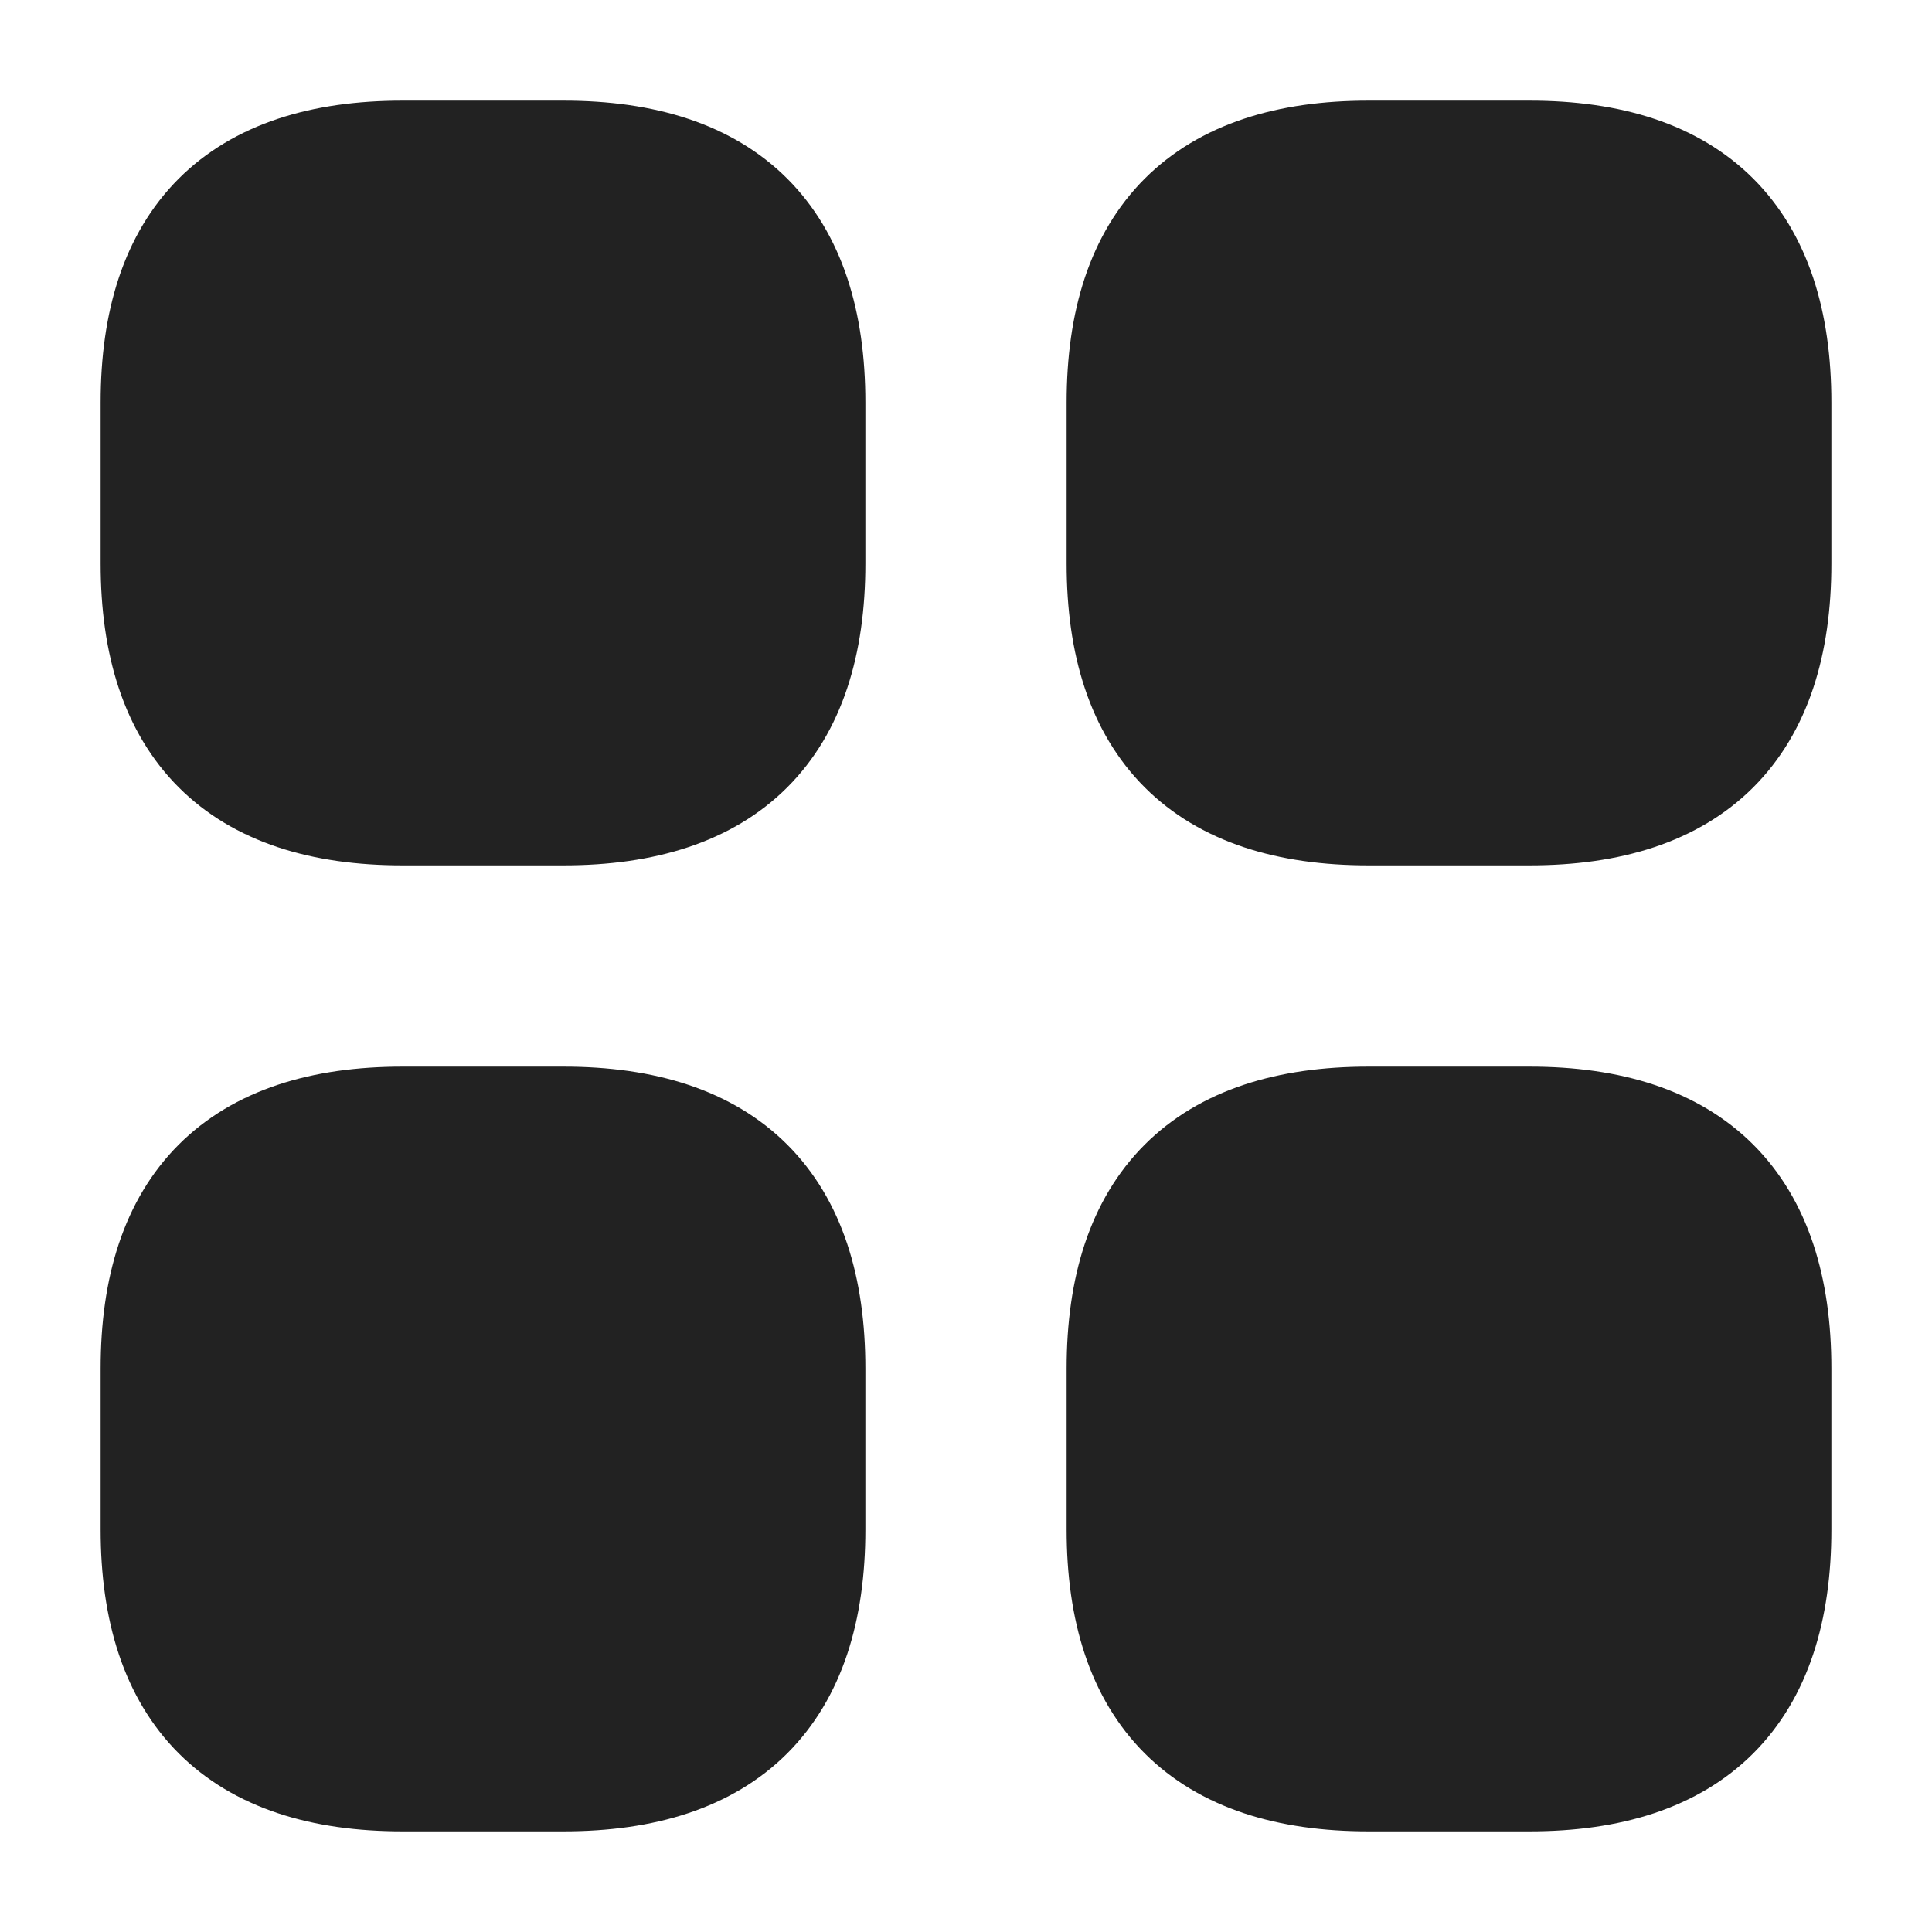
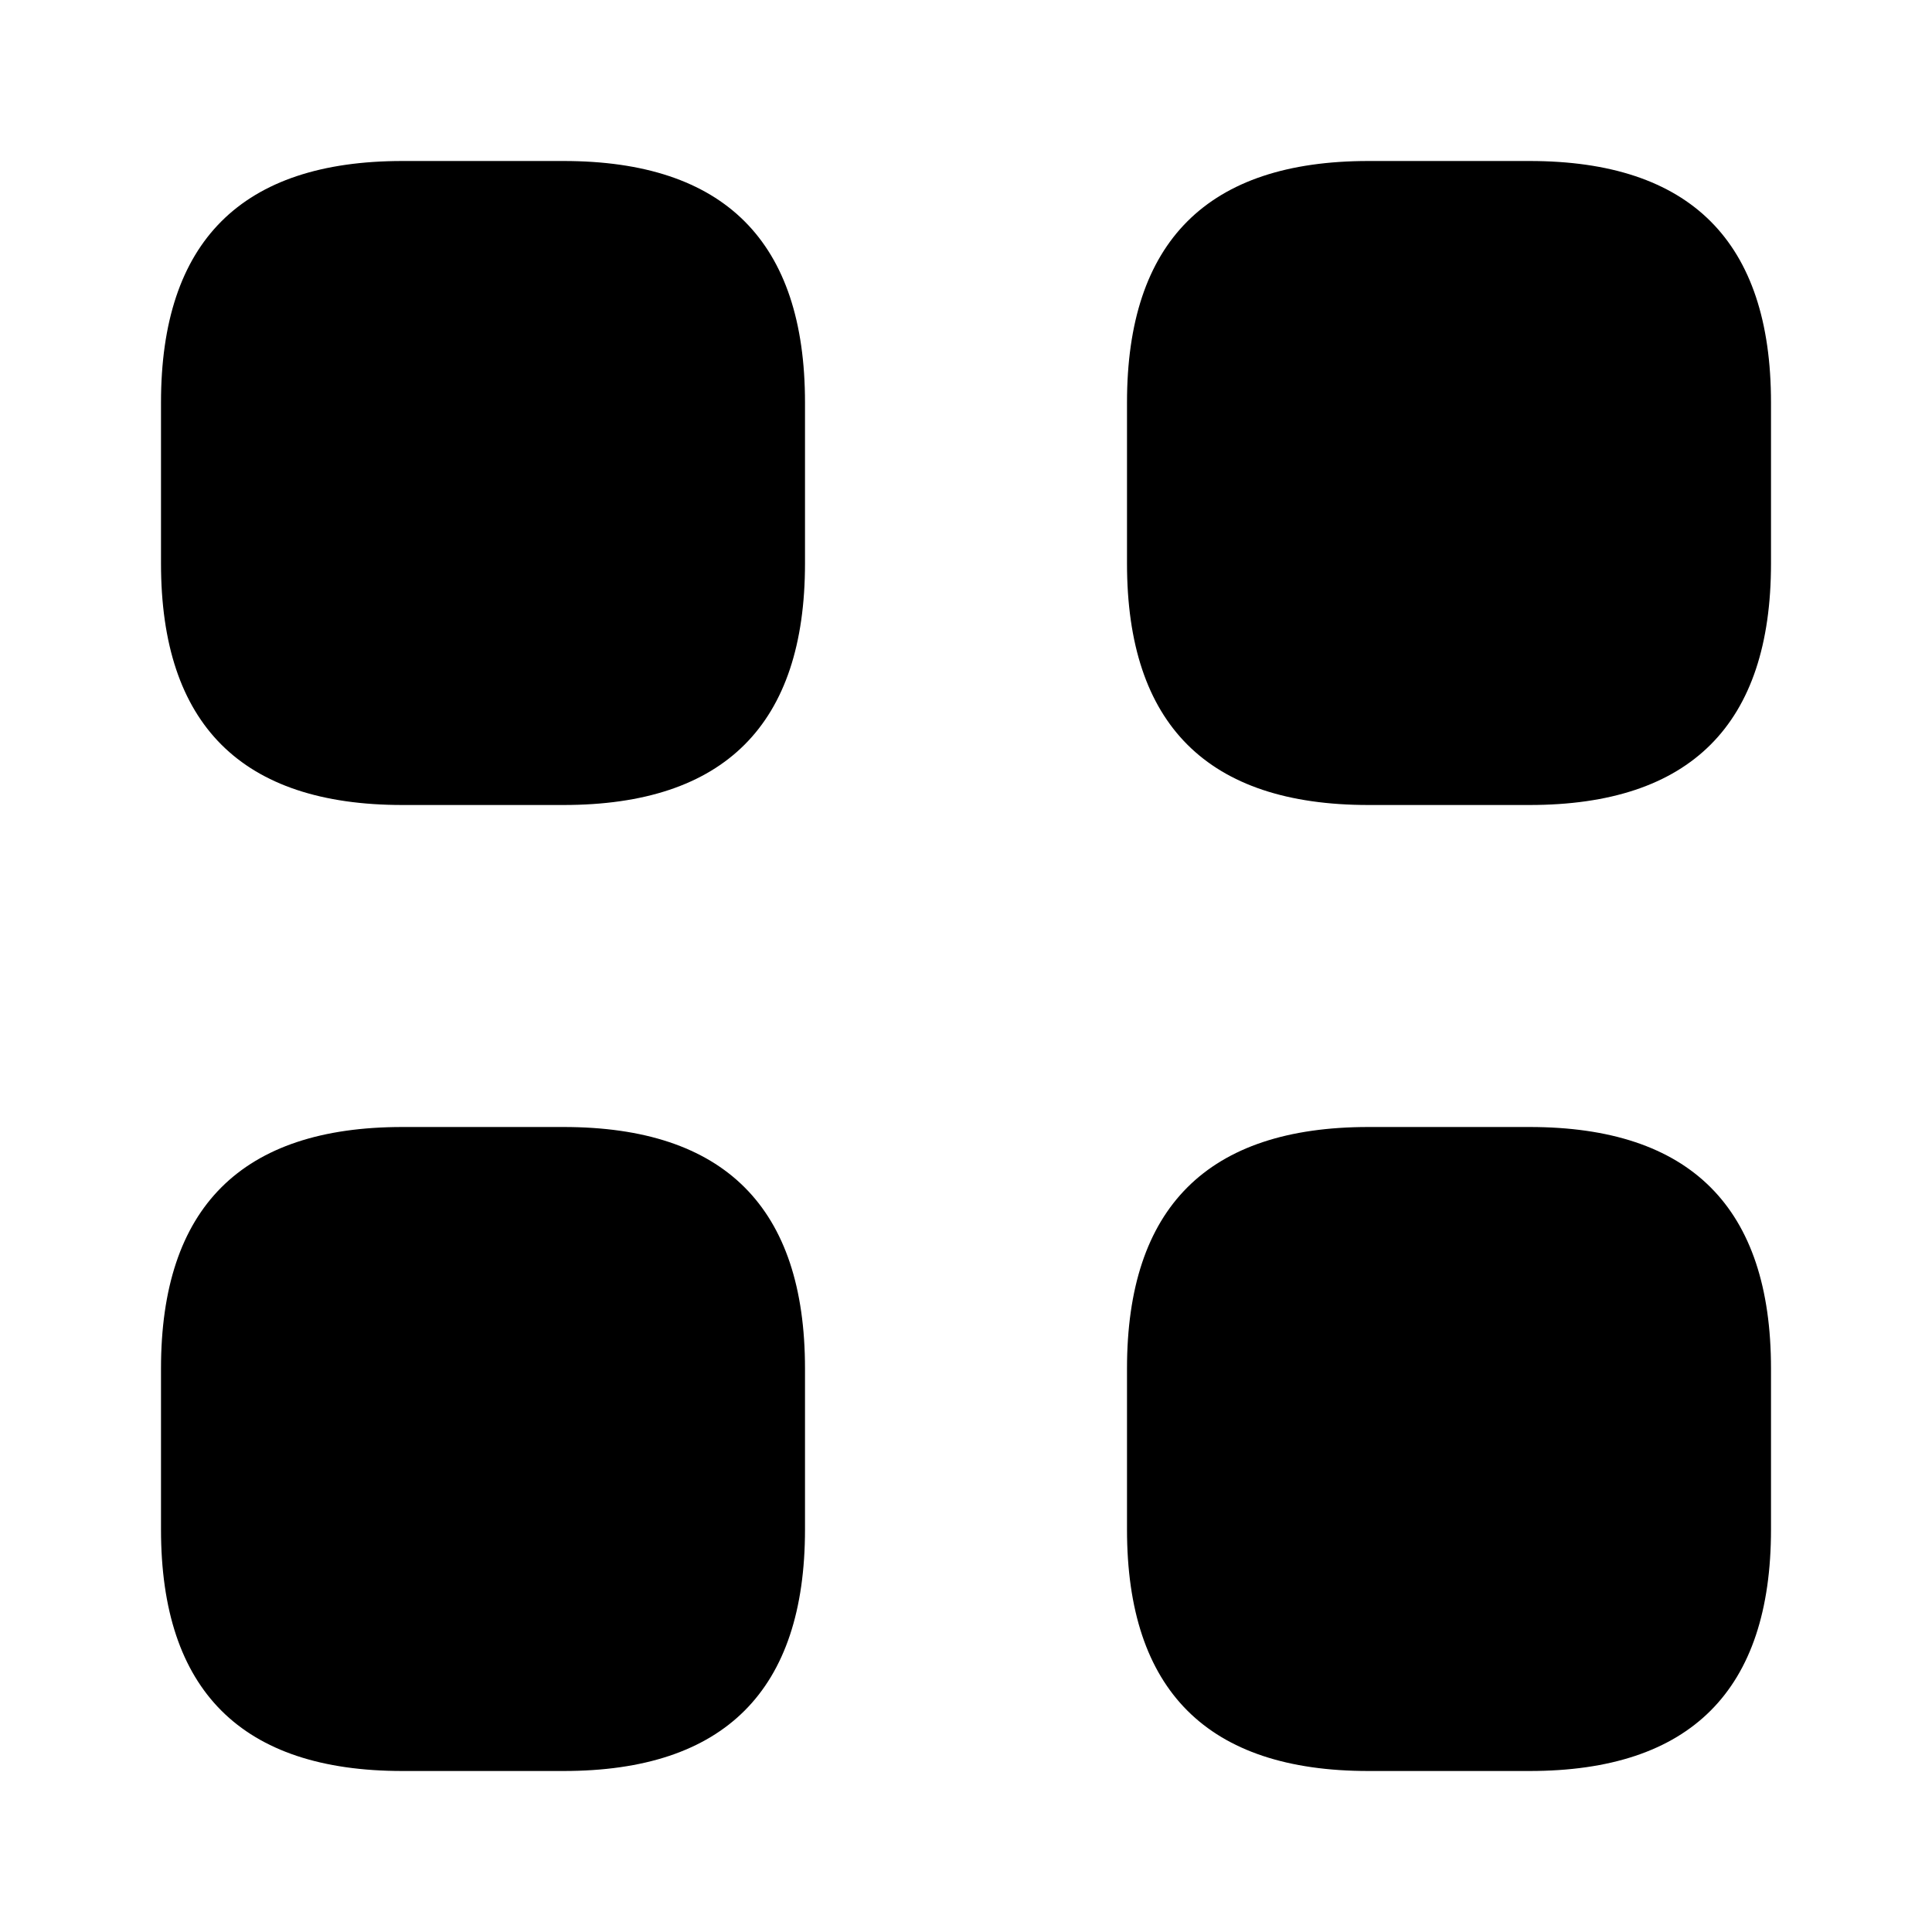
- <svg xmlns="http://www.w3.org/2000/svg" width="24" height="24" viewBox="0 0 24 24" fill="none">
-   <path d="M5 10H7C9 10 10 9 10 7V5C10 3 9 2 7 2H5C3 2 2 3 2 5V7C2 9 3 10 5 10Z" fill="#222222" stroke="#222222" stroke-width="1.5" stroke-miterlimit="10" stroke-linecap="round" stroke-linejoin="round" />
-   <path d="M17 10H19C21 10 22 9 22 7V5C22 3 21 2 19 2H17C15 2 14 3 14 5V7C14 9 15 10 17 10Z" fill="#222222" stroke="#222222" stroke-width="1.5" stroke-miterlimit="10" stroke-linecap="round" stroke-linejoin="round" />
-   <path d="M17 22H19C21 22 22 21 22 19V17C22 15 21 14 19 14H17C15 14 14 15 14 17V19C14 21 15 22 17 22Z" fill="#222222" stroke="#222222" stroke-width="1.5" stroke-miterlimit="10" stroke-linecap="round" stroke-linejoin="round" />
-   <path d="M5 22H7C9 22 10 21 10 19V17C10 15 9 14 7 14H5C3 14 2 15 2 17V19C2 21 3 22 5 22Z" fill="#222222" stroke="#222222" stroke-width="1.5" stroke-miterlimit="10" stroke-linecap="round" stroke-linejoin="round" />
+ <svg xmlns="http://www.w3.org/2000/svg" width="24" height="24" viewBox="0 0 24 24">
+   <path d="M5 10H7C9 10 10 9 10 7V5C10 3 9 2 7 2H5C3 2 2 3 2 5V7C2 9 3 10 5 10Z" stroke-width="1.5" stroke-miterlimit="10" stroke-linecap="round" stroke-linejoin="round" />
+   <path d="M17 10H19C21 10 22 9 22 7V5C22 3 21 2 19 2H17C15 2 14 3 14 5V7C14 9 15 10 17 10Z" stroke-width="1.5" stroke-miterlimit="10" stroke-linecap="round" stroke-linejoin="round" />
+   <path d="M17 22H19C21 22 22 21 22 19V17C22 15 21 14 19 14H17C15 14 14 15 14 17V19C14 21 15 22 17 22Z" stroke-width="1.5" stroke-miterlimit="10" stroke-linecap="round" stroke-linejoin="round" />
+   <path d="M5 22H7C9 22 10 21 10 19V17C10 15 9 14 7 14H5C3 14 2 15 2 17V19C2 21 3 22 5 22Z" stroke-width="1.5" stroke-miterlimit="10" stroke-linecap="round" stroke-linejoin="round" />
</svg>
